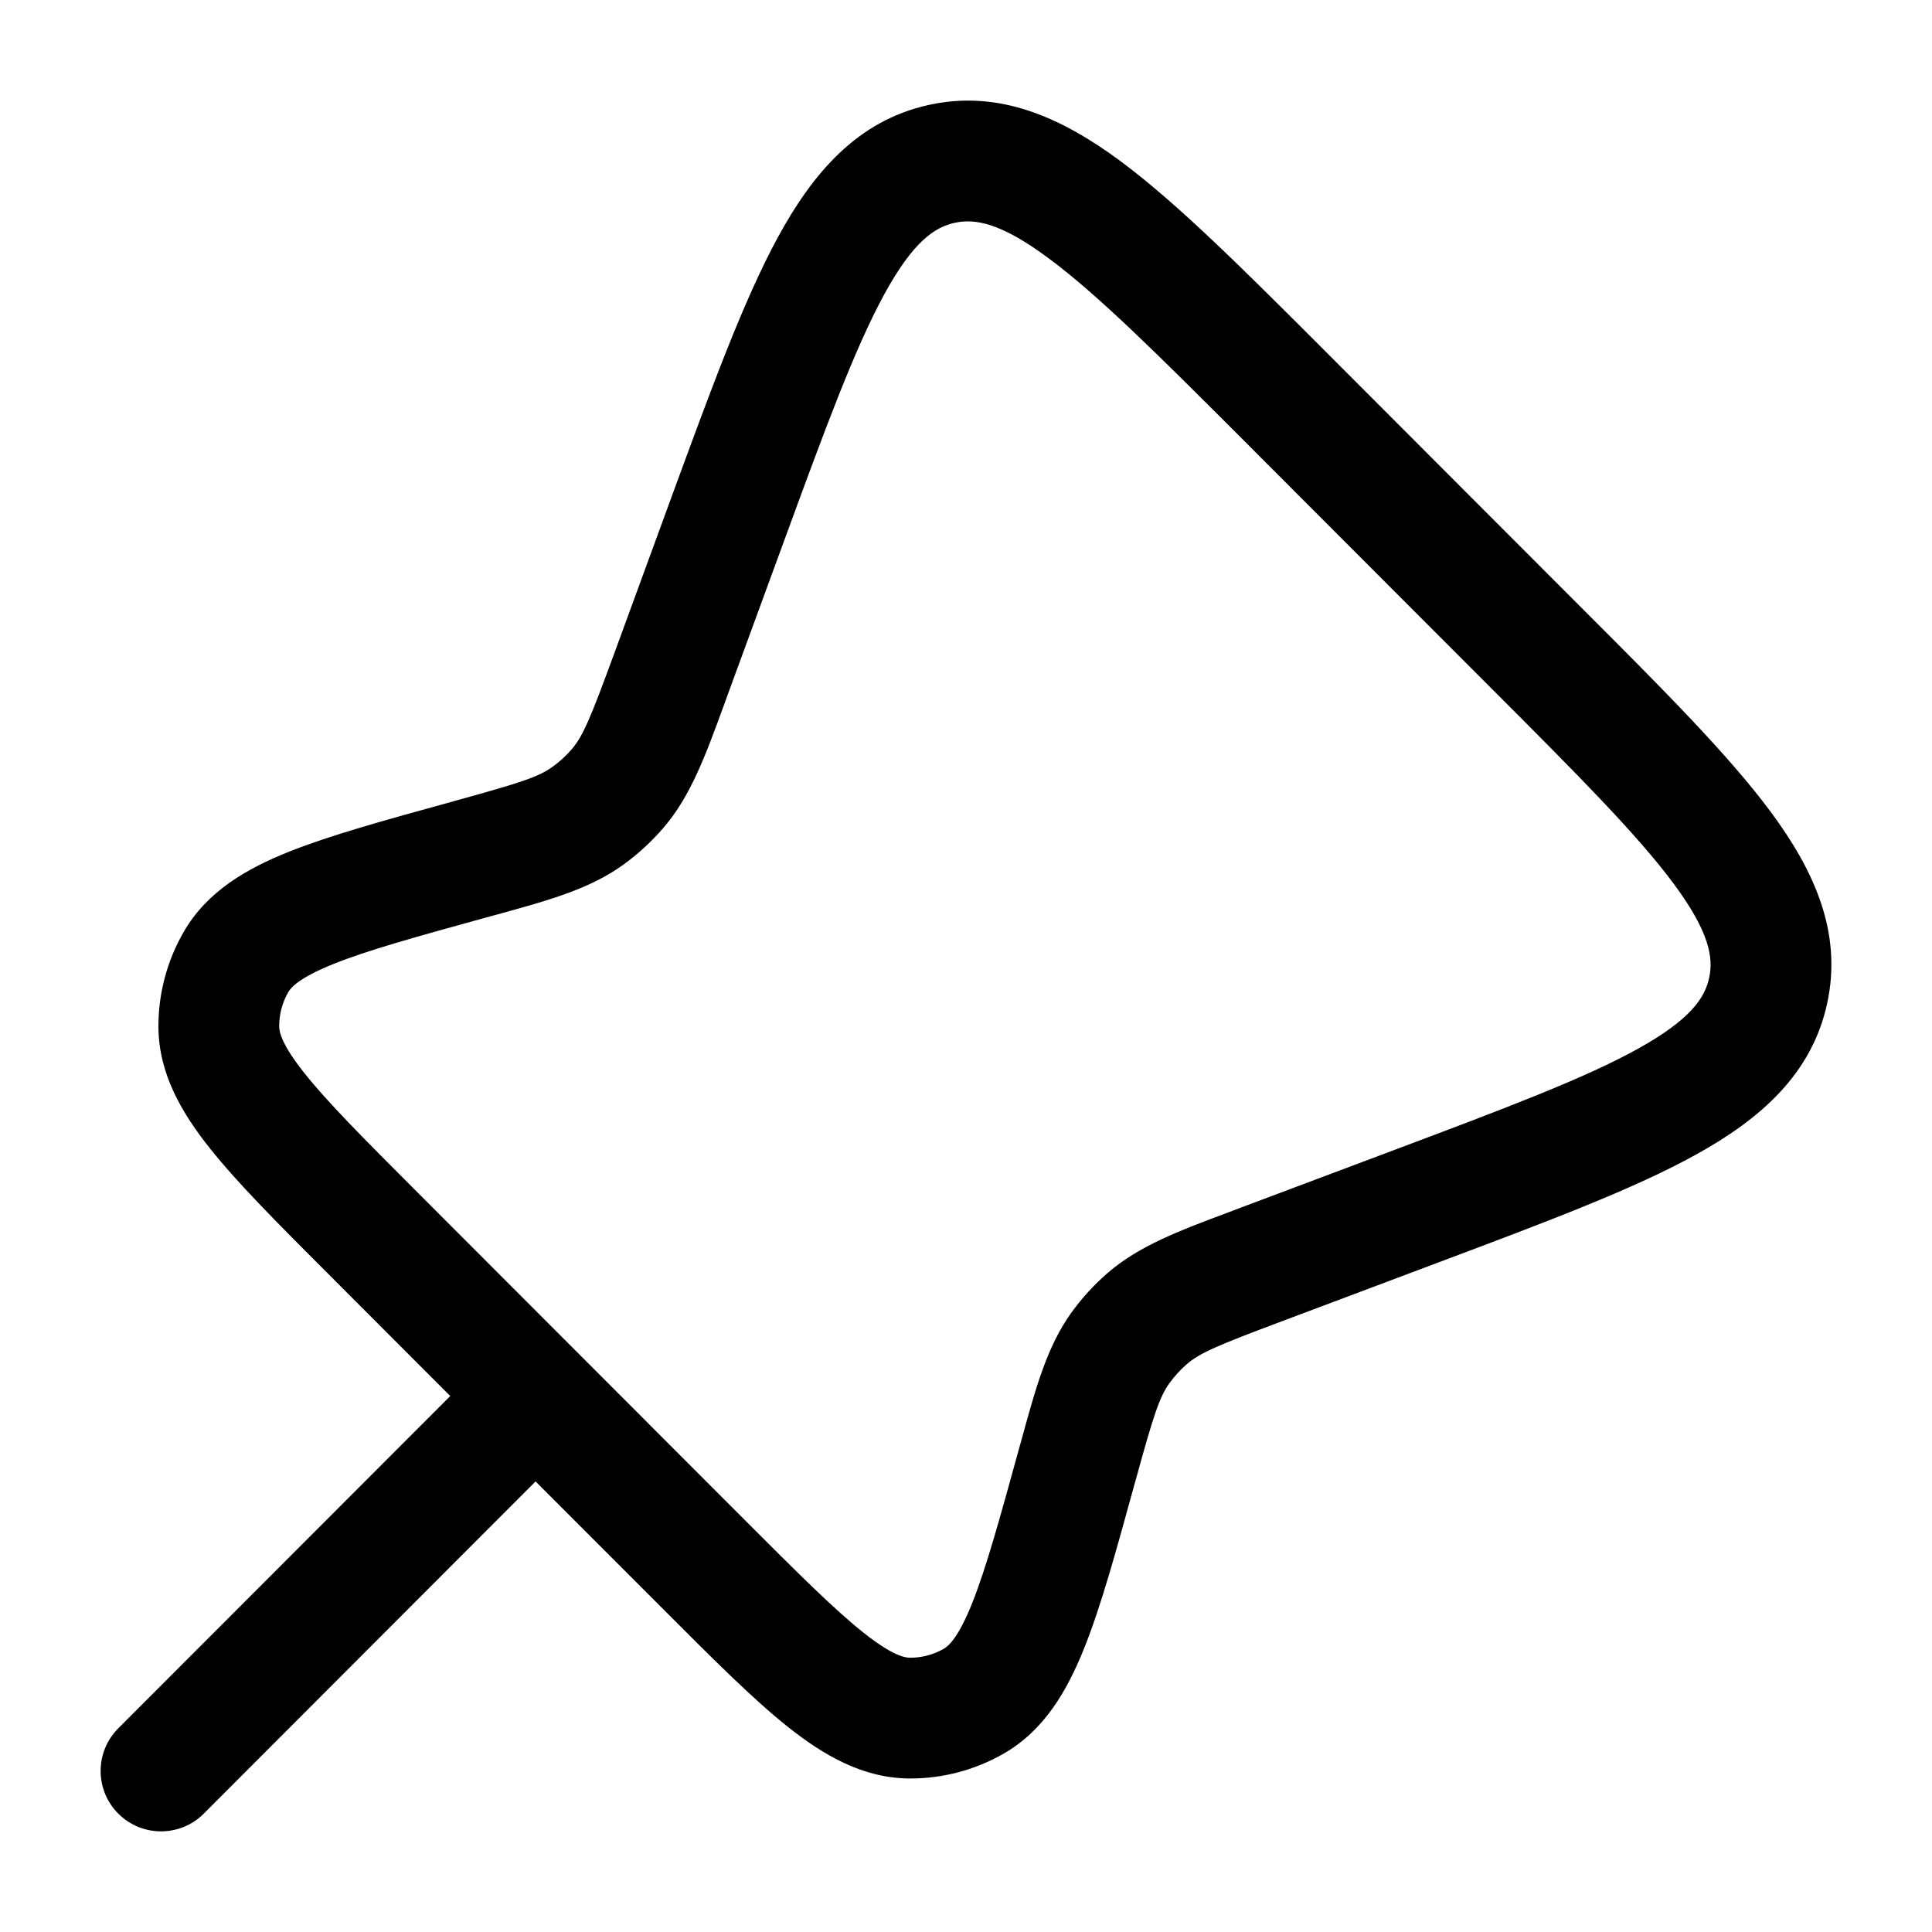
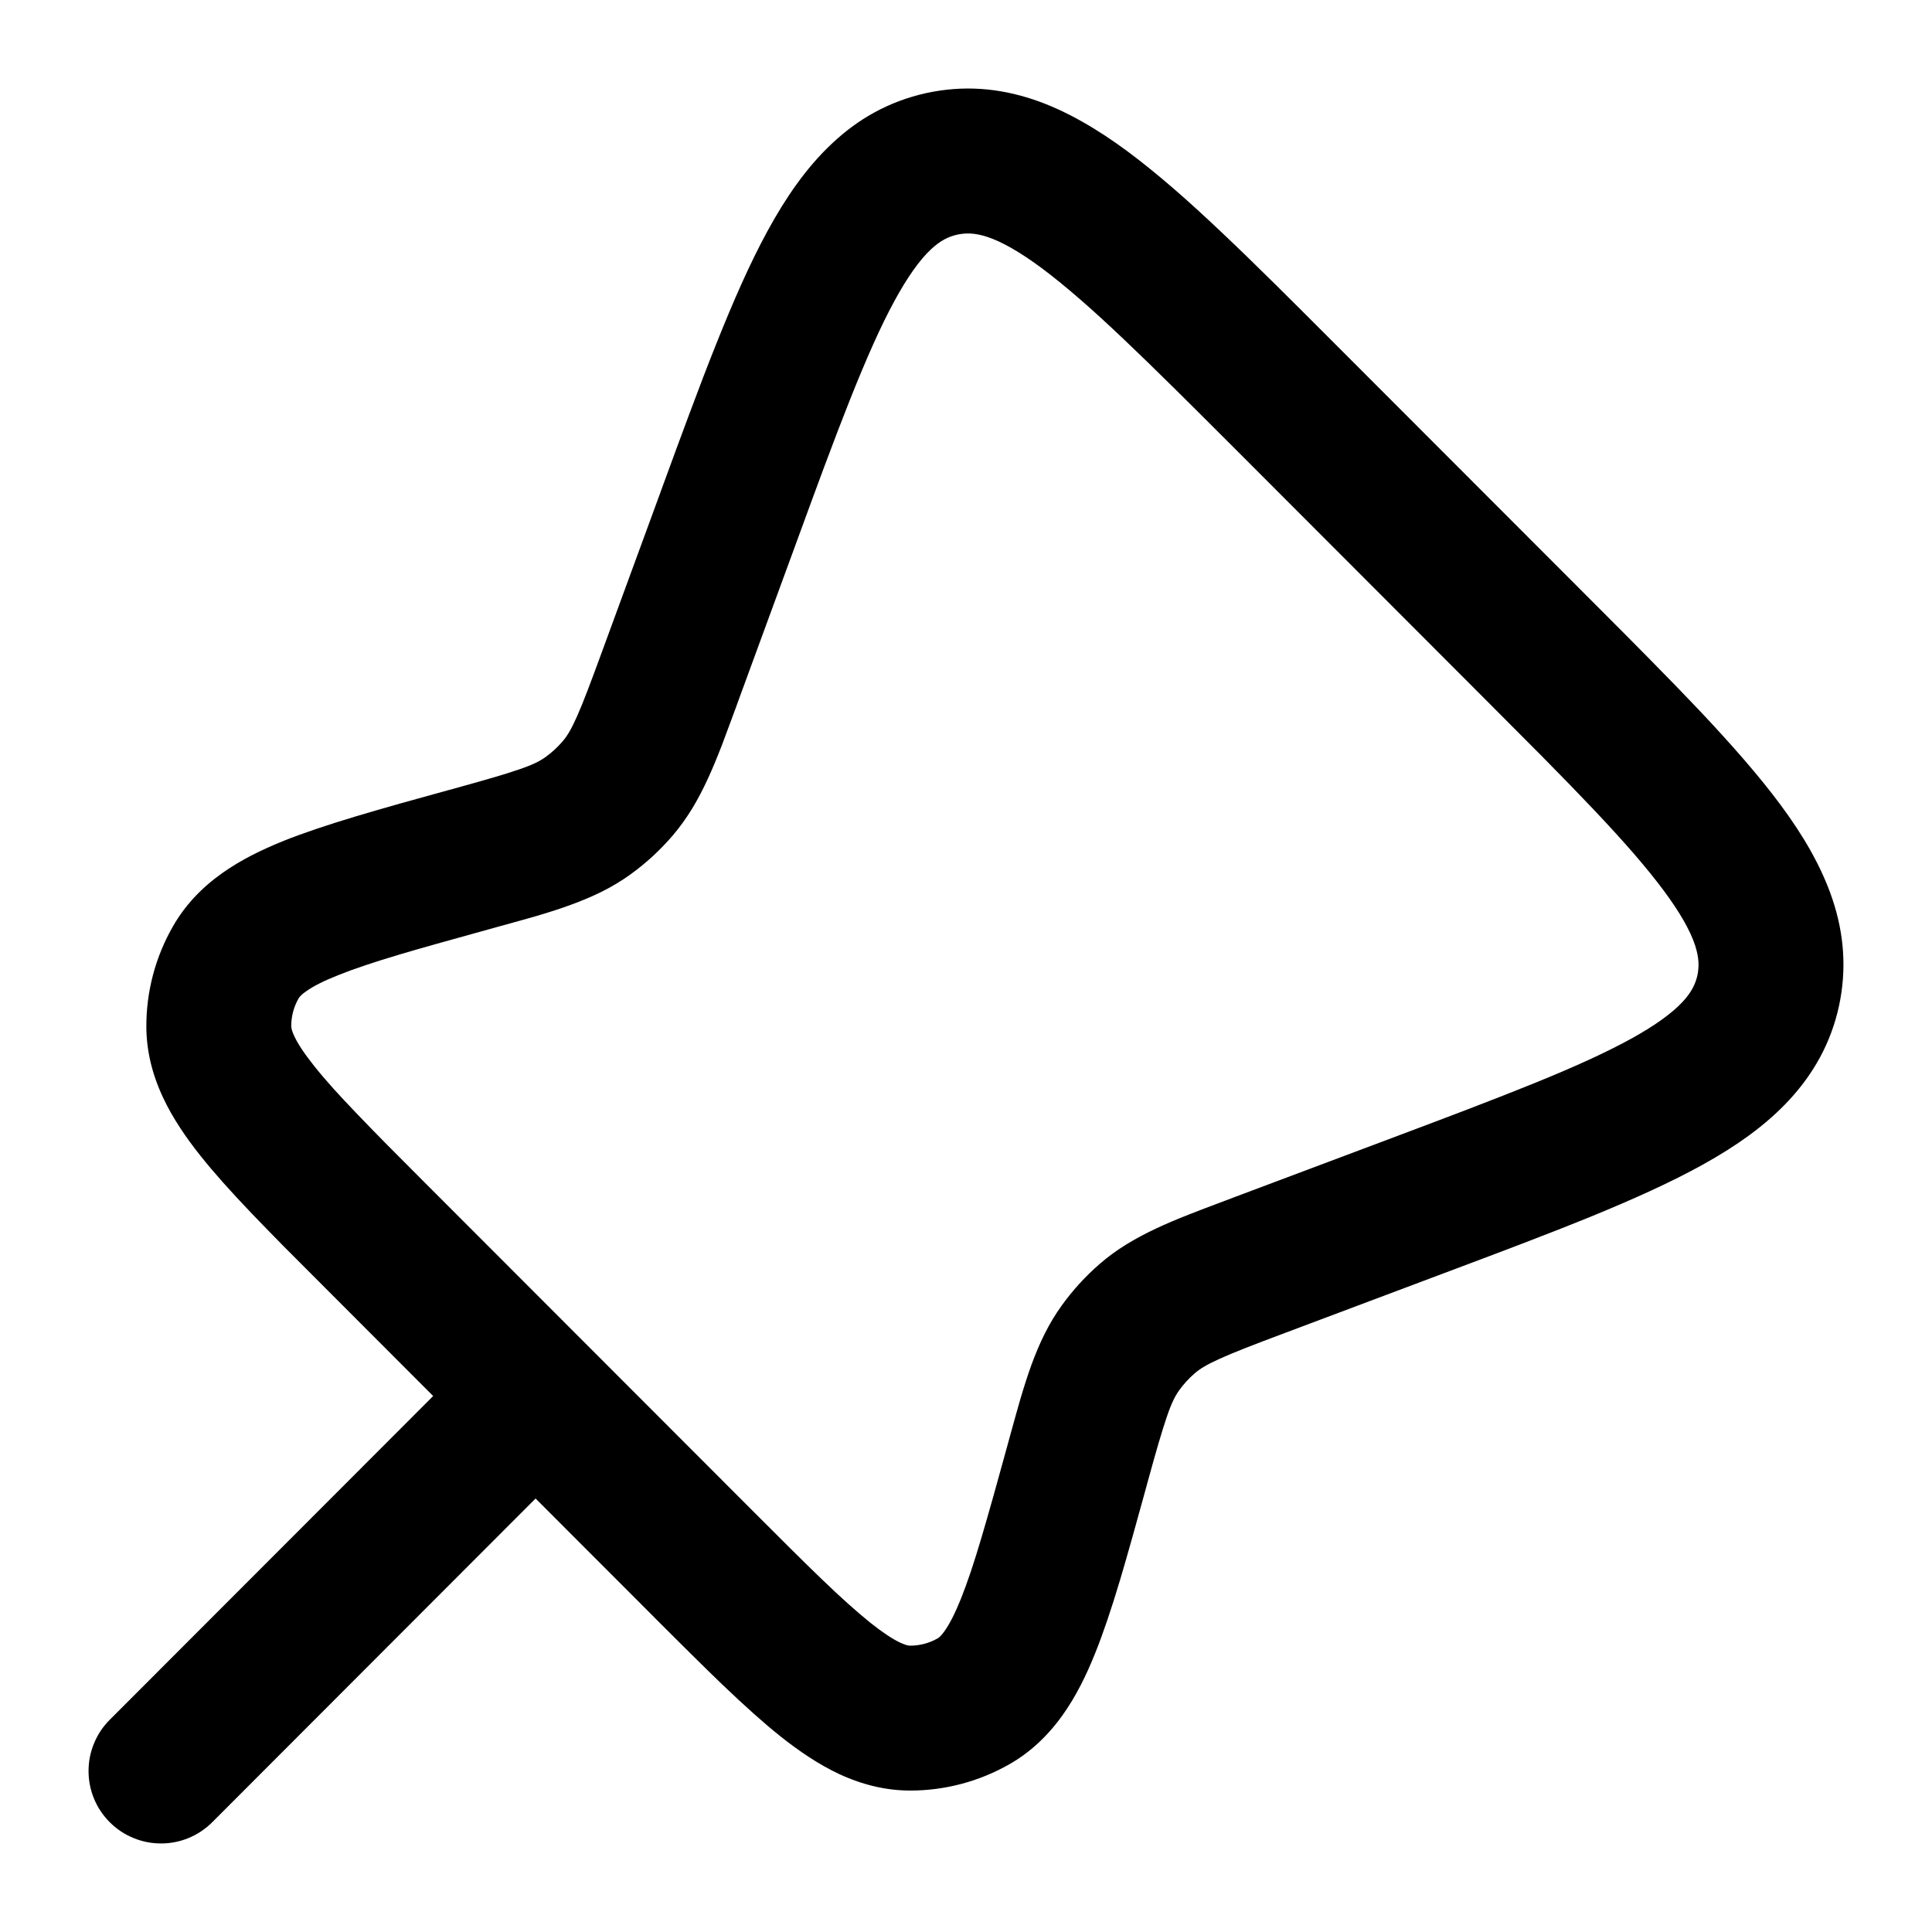
<svg viewBox="0 0 24 24" fill="none">
-   <path fill-rule="evenodd" clip-rule="evenodd" d="M16.475 4.375L19.647 7.551C20.655 8.559 21.471 9.376 21.997 10.086C22.538 10.816 22.888 11.585 22.698 12.463C22.508 13.341 21.872 13.897 21.077 14.338C20.305 14.767 19.224 15.173 17.891 15.674L15.914 16.417C15.119 16.715 14.903 16.808 14.742 16.947C14.661 17.017 14.589 17.097 14.526 17.184C14.402 17.357 14.329 17.581 14.104 18.4L14.091 18.445C13.863 19.276 13.674 19.962 13.467 20.477C13.257 21 12.974 21.495 12.465 21.786C12.111 21.988 11.711 22.094 11.304 22.093C10.718 22.092 10.227 21.801 9.786 21.451C9.352 21.105 8.85 20.602 8.241 19.992L6.653 18.403L2.531 22.53C2.238 22.823 1.763 22.823 1.47 22.53C1.177 22.238 1.177 21.763 1.469 21.47L5.593 17.342L4.058 15.805C3.453 15.2 2.954 14.7 2.61 14.268C2.261 13.83 1.972 13.342 1.968 12.76C1.966 12.345 2.074 11.937 2.281 11.578C2.571 11.073 3.063 10.792 3.583 10.583C4.095 10.378 4.776 10.19 5.601 9.963L5.646 9.95C6.466 9.724 6.691 9.651 6.863 9.526C6.953 9.462 7.034 9.387 7.105 9.304C7.243 9.141 7.335 8.923 7.628 8.124L8.344 6.168C8.839 4.819 9.239 3.726 9.664 2.946C10.101 2.143 10.654 1.498 11.536 1.304C12.418 1.109 13.191 1.462 13.925 2.006C14.637 2.536 15.46 3.359 16.475 4.375ZM13.03 3.211C12.428 2.763 12.109 2.713 11.859 2.768C11.609 2.823 11.34 3.003 10.981 3.663C10.616 4.334 10.252 5.321 9.731 6.744L9.036 8.64C9.023 8.676 9.01 8.712 8.997 8.748C8.763 9.389 8.582 9.884 8.247 10.277C8.097 10.452 7.927 10.609 7.74 10.744C7.321 11.046 6.813 11.185 6.155 11.366C6.119 11.376 6.082 11.386 6.044 11.396C5.163 11.639 4.565 11.805 4.142 11.975C3.717 12.146 3.615 12.266 3.58 12.326C3.506 12.455 3.468 12.601 3.468 12.75C3.469 12.82 3.498 12.975 3.784 13.334C4.068 13.691 4.506 14.131 5.152 14.778L9.269 18.899C9.919 19.55 10.362 19.991 10.721 20.277C11.081 20.564 11.237 20.593 11.306 20.593C11.452 20.593 11.595 20.555 11.722 20.483C11.782 20.449 11.903 20.347 12.075 19.919C12.246 19.492 12.413 18.89 12.657 18.002C12.668 17.965 12.678 17.928 12.688 17.891C12.868 17.235 13.007 16.728 13.307 16.309C13.438 16.127 13.59 15.96 13.76 15.813C14.15 15.476 14.642 15.291 15.279 15.053C15.314 15.04 15.35 15.026 15.386 15.012L17.303 14.292C18.711 13.763 19.686 13.395 20.349 13.027C21 12.665 21.178 12.397 21.232 12.146C21.286 11.896 21.235 11.577 20.792 10.979C20.34 10.37 19.605 9.63 18.541 8.566L15.459 5.48C14.388 4.408 13.643 3.666 13.03 3.211Z" fill="currentColor" />
+   <path d="M16.581 4.269L19.754 7.445Q20.246 7.937 20.472 8.167Q20.846 8.546 21.112 8.827Q21.427 9.161 21.663 9.434Q21.925 9.737 22.117 9.996Q22.339 10.295 22.492 10.568Q22.665 10.876 22.764 11.172Q22.872 11.495 22.894 11.814Q22.918 12.155 22.845 12.495Q22.771 12.836 22.608 13.136Q22.456 13.417 22.224 13.667Q22.013 13.895 21.728 14.104Q21.475 14.289 21.15 14.469Q20.867 14.626 20.504 14.793Q20.176 14.944 19.751 15.118Q19.393 15.264 18.896 15.454Q18.594 15.57 17.943 15.814L15.966 16.557Q15.648 16.676 15.473 16.745Q15.272 16.824 15.152 16.879Q15.033 16.932 14.958 16.977Q14.892 17.016 14.84 17.061A1.213 1.213 0 0 0 14.648 17.271Q14.608 17.327 14.575 17.396Q14.537 17.475 14.495 17.599Q14.452 17.724 14.391 17.931Q14.338 18.112 14.248 18.44L14.236 18.485Q14.124 18.891 14.071 19.081Q13.983 19.394 13.915 19.623Q13.748 20.181 13.606 20.533Q13.518 20.753 13.427 20.93Q13.32 21.138 13.2 21.306Q12.92 21.699 12.539 21.916A2.485 2.485 0 0 1 11.304 22.243Q10.865 22.242 10.427 22.039Q10.24 21.952 10.045 21.824Q9.878 21.715 9.693 21.568Q9.396 21.331 8.976 20.929Q8.804 20.764 8.573 20.535Q8.433 20.397 8.135 20.099L8.135 20.098L6.653 18.615L2.637 22.636Q2.507 22.765 2.339 22.834Q2.177 22.9 2 22.9Q1.824 22.9 1.662 22.834Q1.493 22.766 1.364 22.637Q1.234 22.507 1.166 22.339Q1.1 22.176 1.1 22Q1.1 21.824 1.166 21.662Q1.234 21.493 1.363 21.364L5.381 17.342L3.952 15.911Q3.656 15.615 3.518 15.476Q3.292 15.246 3.128 15.075Q2.728 14.657 2.493 14.361Q2.346 14.177 2.238 14.011Q2.111 13.818 2.024 13.631Q1.821 13.197 1.818 12.761A2.49 2.49 0 0 1 2.151 11.503Q2.368 11.125 2.759 10.847Q2.927 10.728 3.133 10.622Q3.309 10.532 3.527 10.444Q3.877 10.304 4.431 10.138Q4.659 10.07 4.969 9.982Q5.158 9.929 5.561 9.818L5.606 9.806Q5.934 9.715 6.116 9.662Q6.323 9.602 6.448 9.558Q6.572 9.516 6.651 9.478Q6.72 9.445 6.776 9.405A1.216 1.216 0 0 0 6.991 9.207Q7.036 9.154 7.074 9.088Q7.118 9.012 7.171 8.892Q7.225 8.771 7.302 8.569Q7.37 8.392 7.487 8.072L8.204 6.117V6.116Q8.445 5.457 8.559 5.153Q8.746 4.651 8.891 4.288Q9.062 3.859 9.211 3.527Q9.376 3.16 9.532 2.874Q9.71 2.546 9.895 2.29Q10.102 2.002 10.33 1.788Q10.579 1.552 10.86 1.398Q11.161 1.233 11.503 1.157Q11.845 1.082 12.188 1.105Q12.508 1.127 12.833 1.235Q13.13 1.334 13.439 1.509Q13.714 1.663 14.014 1.886Q14.275 2.08 14.579 2.343Q14.854 2.581 15.189 2.899Q15.473 3.167 15.854 3.544Q16.085 3.772 16.581 4.269ZM12.941 3.331Q12.542 3.035 12.265 2.943Q12.152 2.906 12.055 2.901Q11.973 2.897 11.891 2.915Q11.809 2.933 11.737 2.971Q11.65 3.017 11.564 3.098Q11.351 3.298 11.113 3.735Q10.983 3.973 10.842 4.289Q10.711 4.582 10.554 4.977Q10.418 5.319 10.235 5.809Q10.115 6.131 9.872 6.796L9.177 8.691L9.138 8.799V8.799Q9.023 9.112 8.968 9.256Q8.876 9.494 8.796 9.668Q8.701 9.875 8.601 10.04Q8.489 10.223 8.361 10.374A3.018 3.018 0 0 1 7.828 10.865Q7.667 10.981 7.475 11.077Q7.302 11.163 7.088 11.241Q6.909 11.307 6.664 11.379Q6.516 11.422 6.196 11.51H6.195L6.084 11.541Q5.677 11.653 5.476 11.71Q5.175 11.794 4.964 11.857Q4.723 11.929 4.541 11.99Q4.347 12.055 4.198 12.115Q3.934 12.22 3.802 12.315Q3.732 12.364 3.71 12.401A0.689 0.689 0 0 0 3.618 12.749Q3.619 12.792 3.655 12.87Q3.724 13.018 3.901 13.24Q4.001 13.366 4.138 13.519Q4.266 13.661 4.441 13.843Q4.593 14.002 4.812 14.224Q4.96 14.373 5.258 14.672L9.375 18.793Q9.676 19.094 9.825 19.242Q10.049 19.464 10.208 19.617Q10.391 19.793 10.534 19.921Q10.688 20.059 10.814 20.16Q11.038 20.338 11.186 20.407Q11.264 20.443 11.307 20.443A0.683 0.683 0 0 0 11.483 20.42Q11.569 20.397 11.647 20.353Q11.684 20.332 11.734 20.261Q11.829 20.128 11.936 19.863Q11.996 19.712 12.062 19.517Q12.123 19.334 12.195 19.091Q12.258 18.878 12.343 18.576Q12.4 18.372 12.513 17.962L12.543 17.852Q12.631 17.532 12.674 17.384Q12.746 17.14 12.811 16.96Q12.889 16.746 12.975 16.574Q13.07 16.383 13.186 16.222Q13.393 15.933 13.662 15.7Q13.811 15.57 13.993 15.458Q14.157 15.357 14.363 15.26Q14.535 15.179 14.772 15.086Q14.915 15.029 15.225 14.913H15.226L15.333 14.872L17.25 14.152Q17.908 13.905 18.226 13.783Q18.711 13.597 19.049 13.46Q19.439 13.302 19.729 13.169Q20.041 13.026 20.276 12.896Q20.707 12.656 20.904 12.443Q20.985 12.356 21.03 12.269Q21.068 12.197 21.086 12.115Q21.103 12.032 21.099 11.951Q21.093 11.853 21.056 11.74Q20.965 11.465 20.671 11.068Q20.511 10.852 20.286 10.593Q20.077 10.352 19.787 10.046Q19.536 9.781 19.171 9.411Q18.931 9.168 18.435 8.672L15.353 5.586Q14.852 5.085 14.608 4.844Q14.236 4.476 13.969 4.223Q13.662 3.931 13.419 3.72Q13.158 3.493 12.941 3.331Z" fill="currentColor" fill-rule="evenodd" clip-rule="evenodd" />
</svg>
